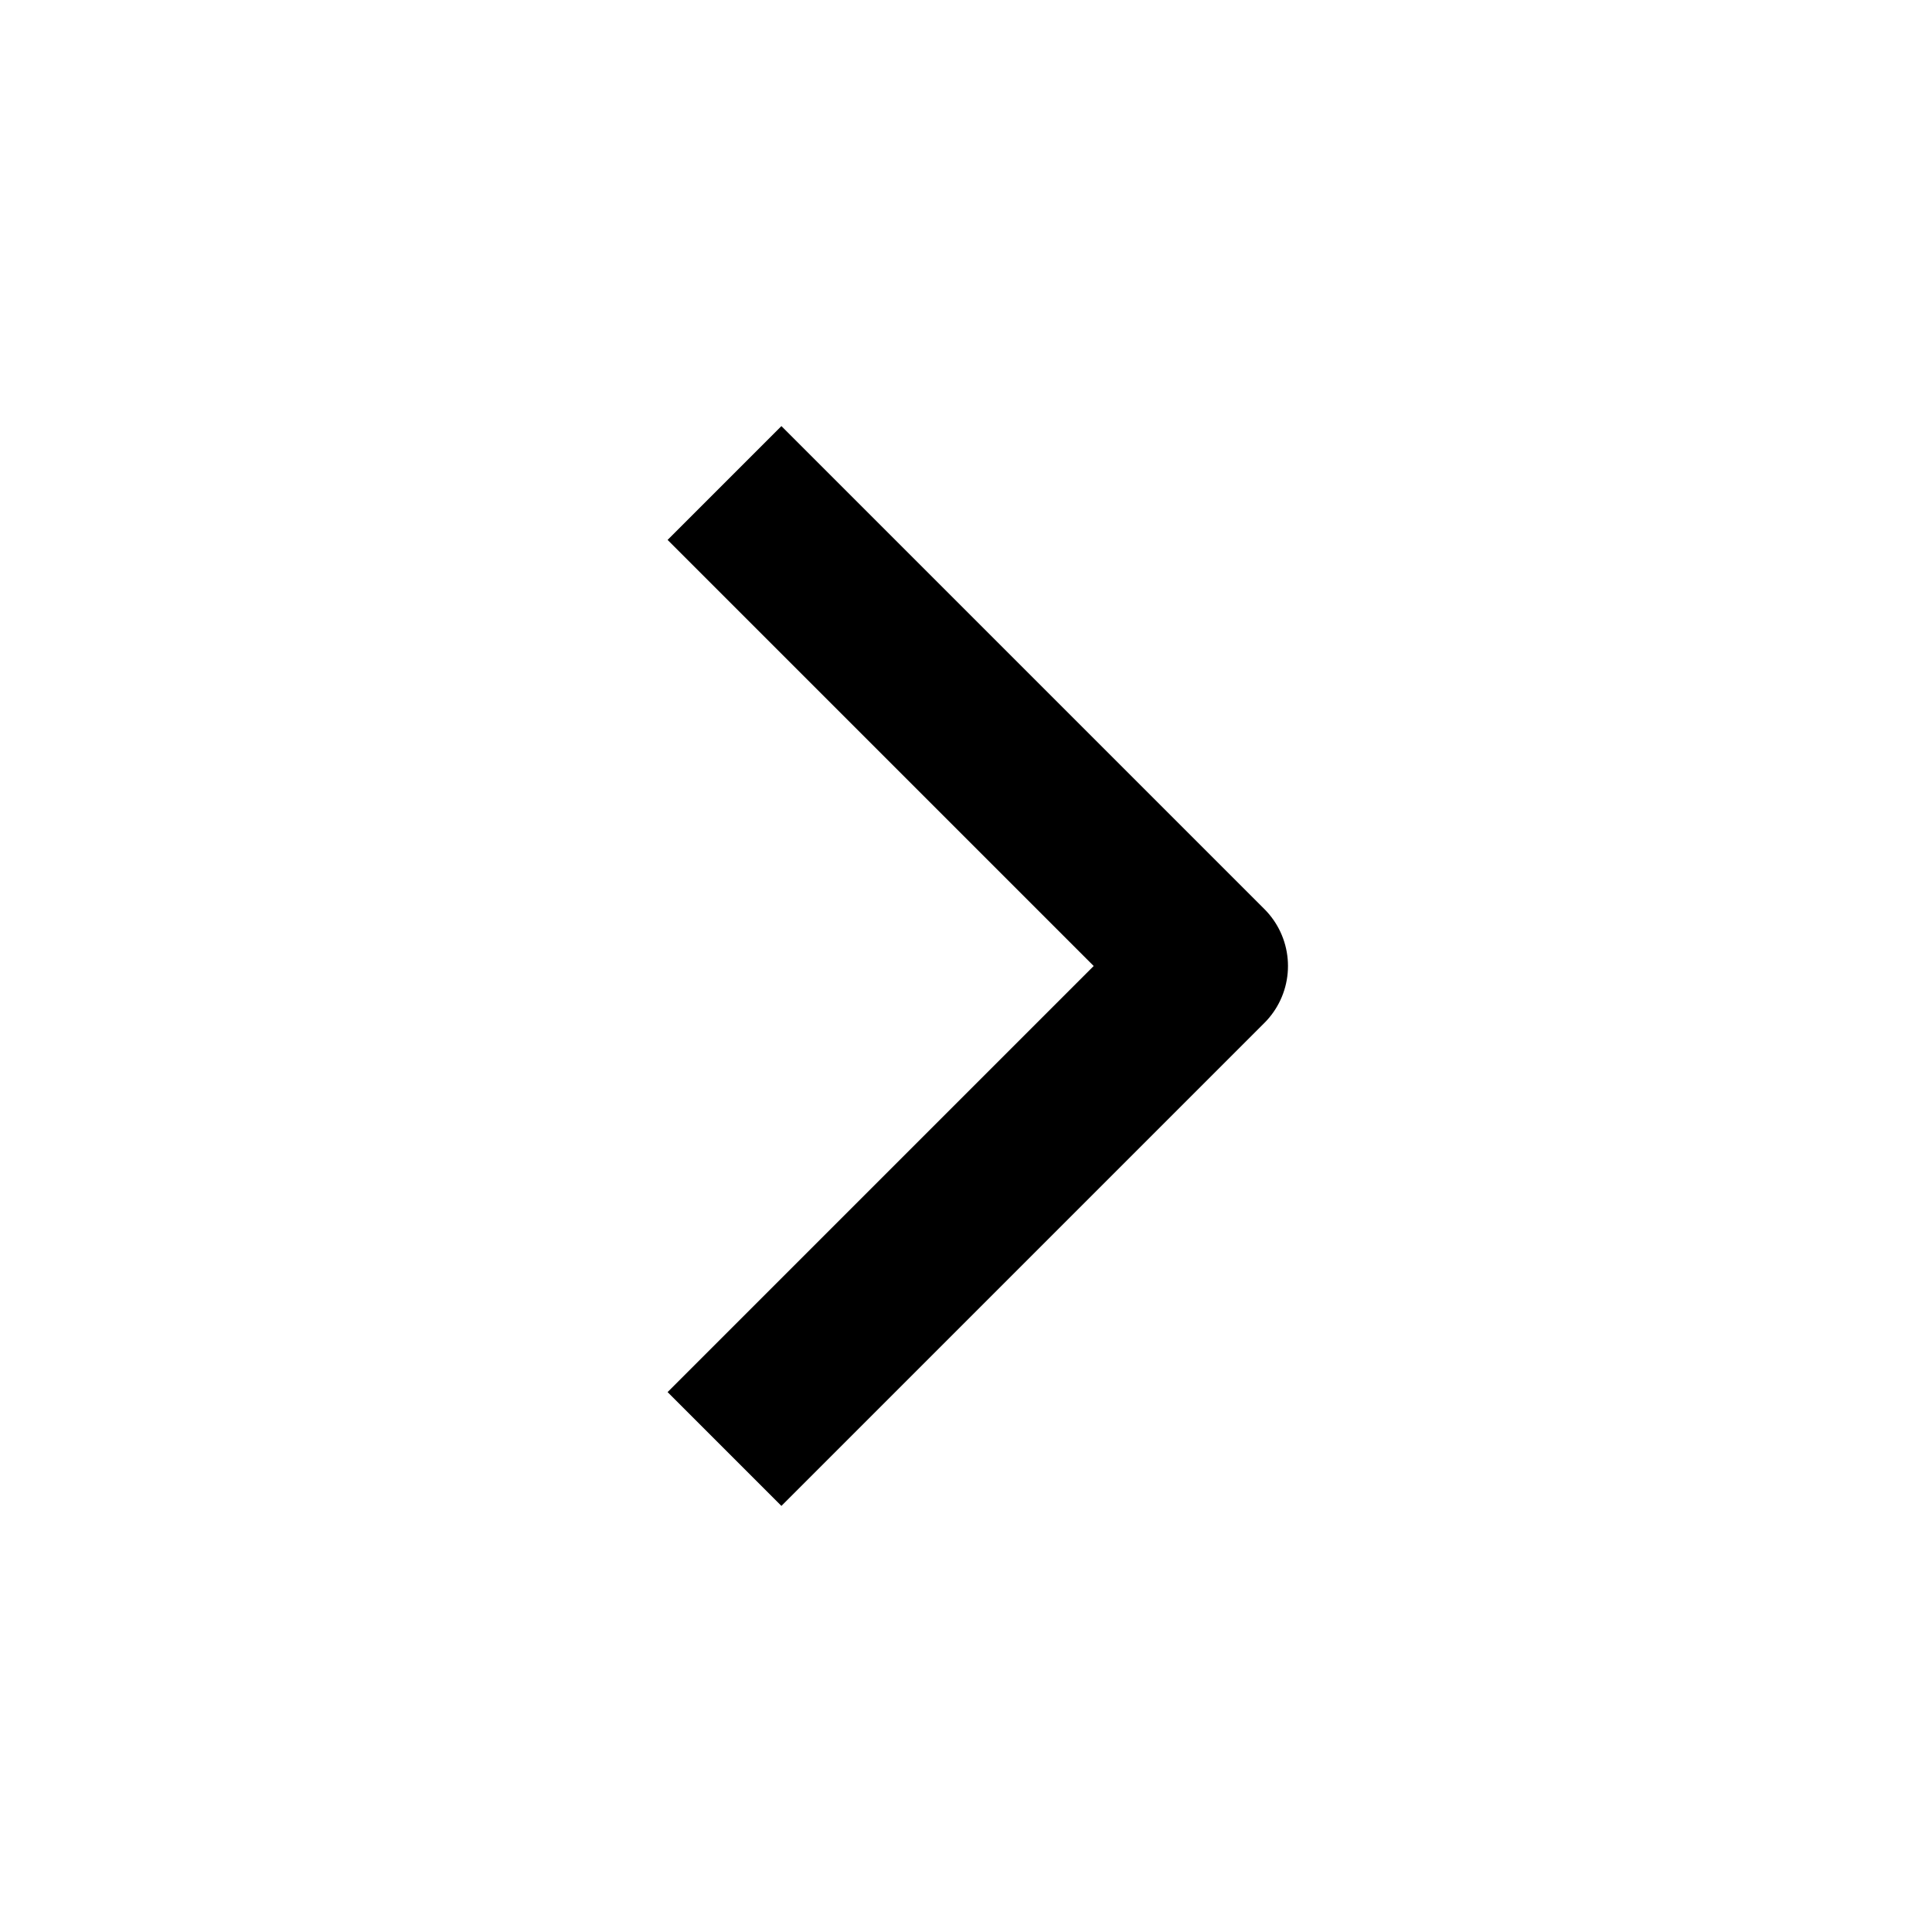
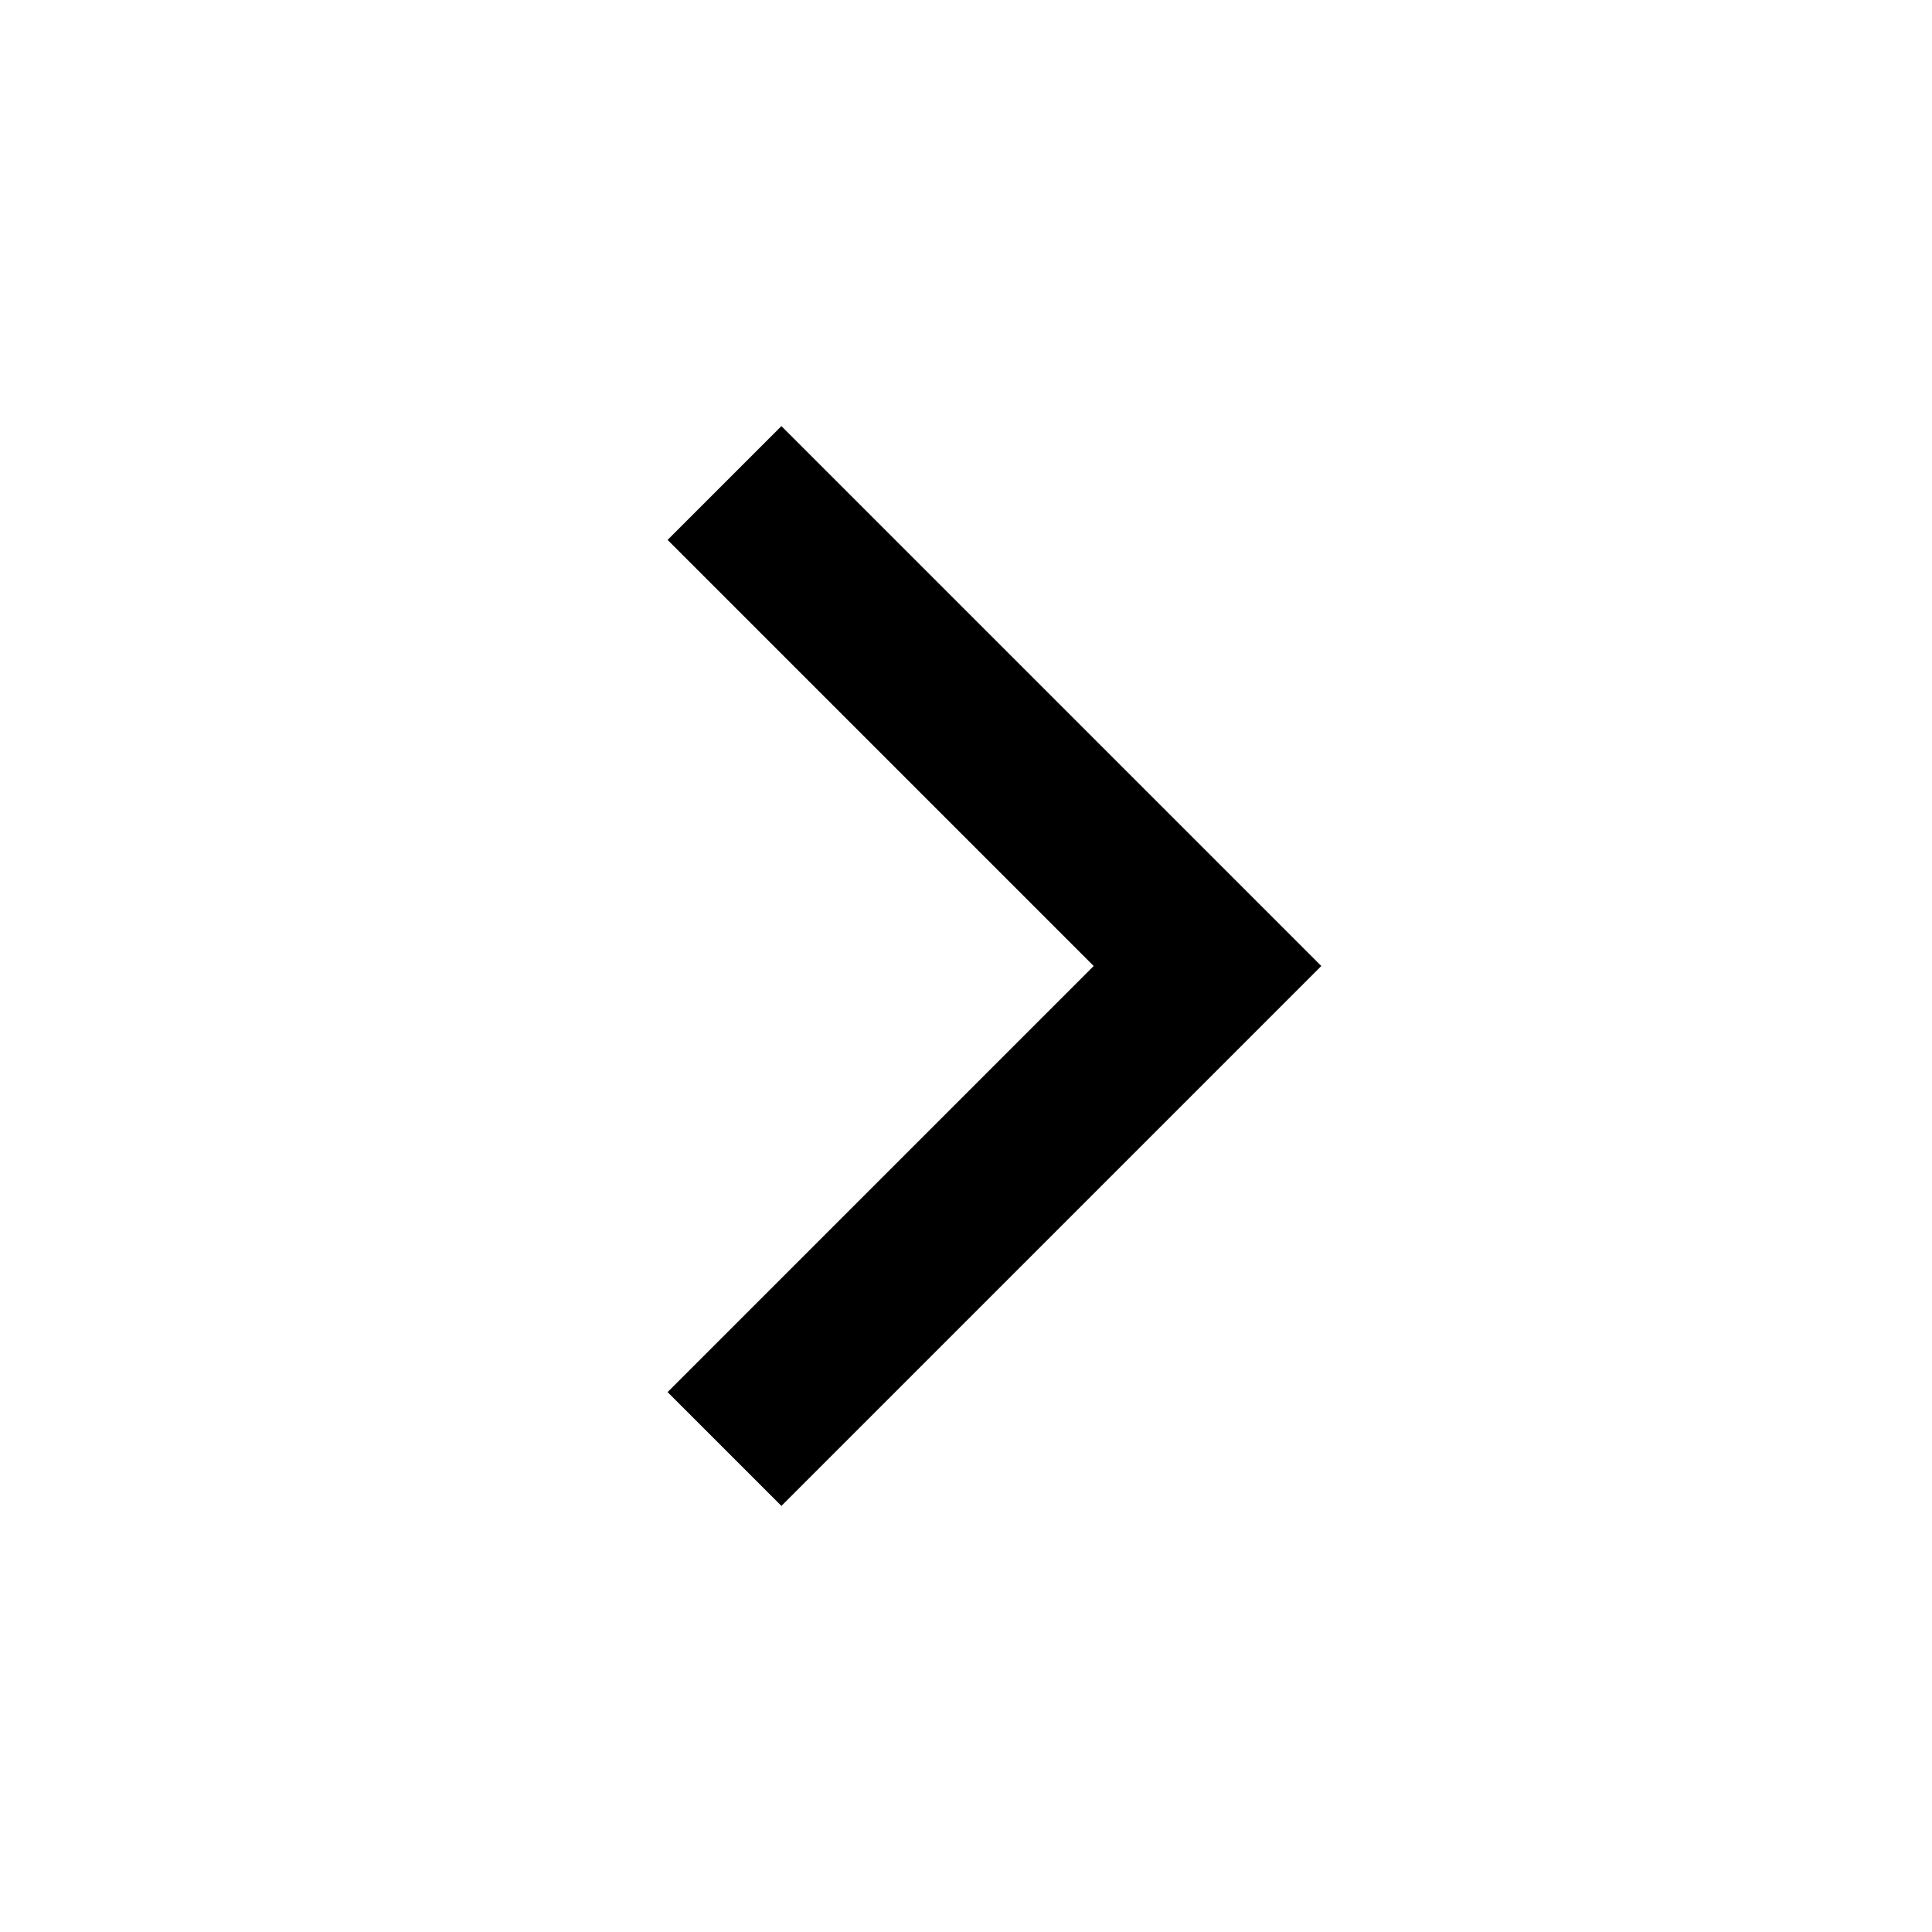
<svg xmlns="http://www.w3.org/2000/svg" width="16" height="16" viewBox="0 0 16 16" fill="none">
-   <path d="M6 4L10 8L6 12" stroke="black" stroke-width="1.333" strokeLinecap="round" stroke-linejoin="round" />
+   <path d="M6 4L10 8L6 12" stroke="black" stroke-width="1.333" strokeLinecap="round" strokeLinejoin="round" />
</svg>
